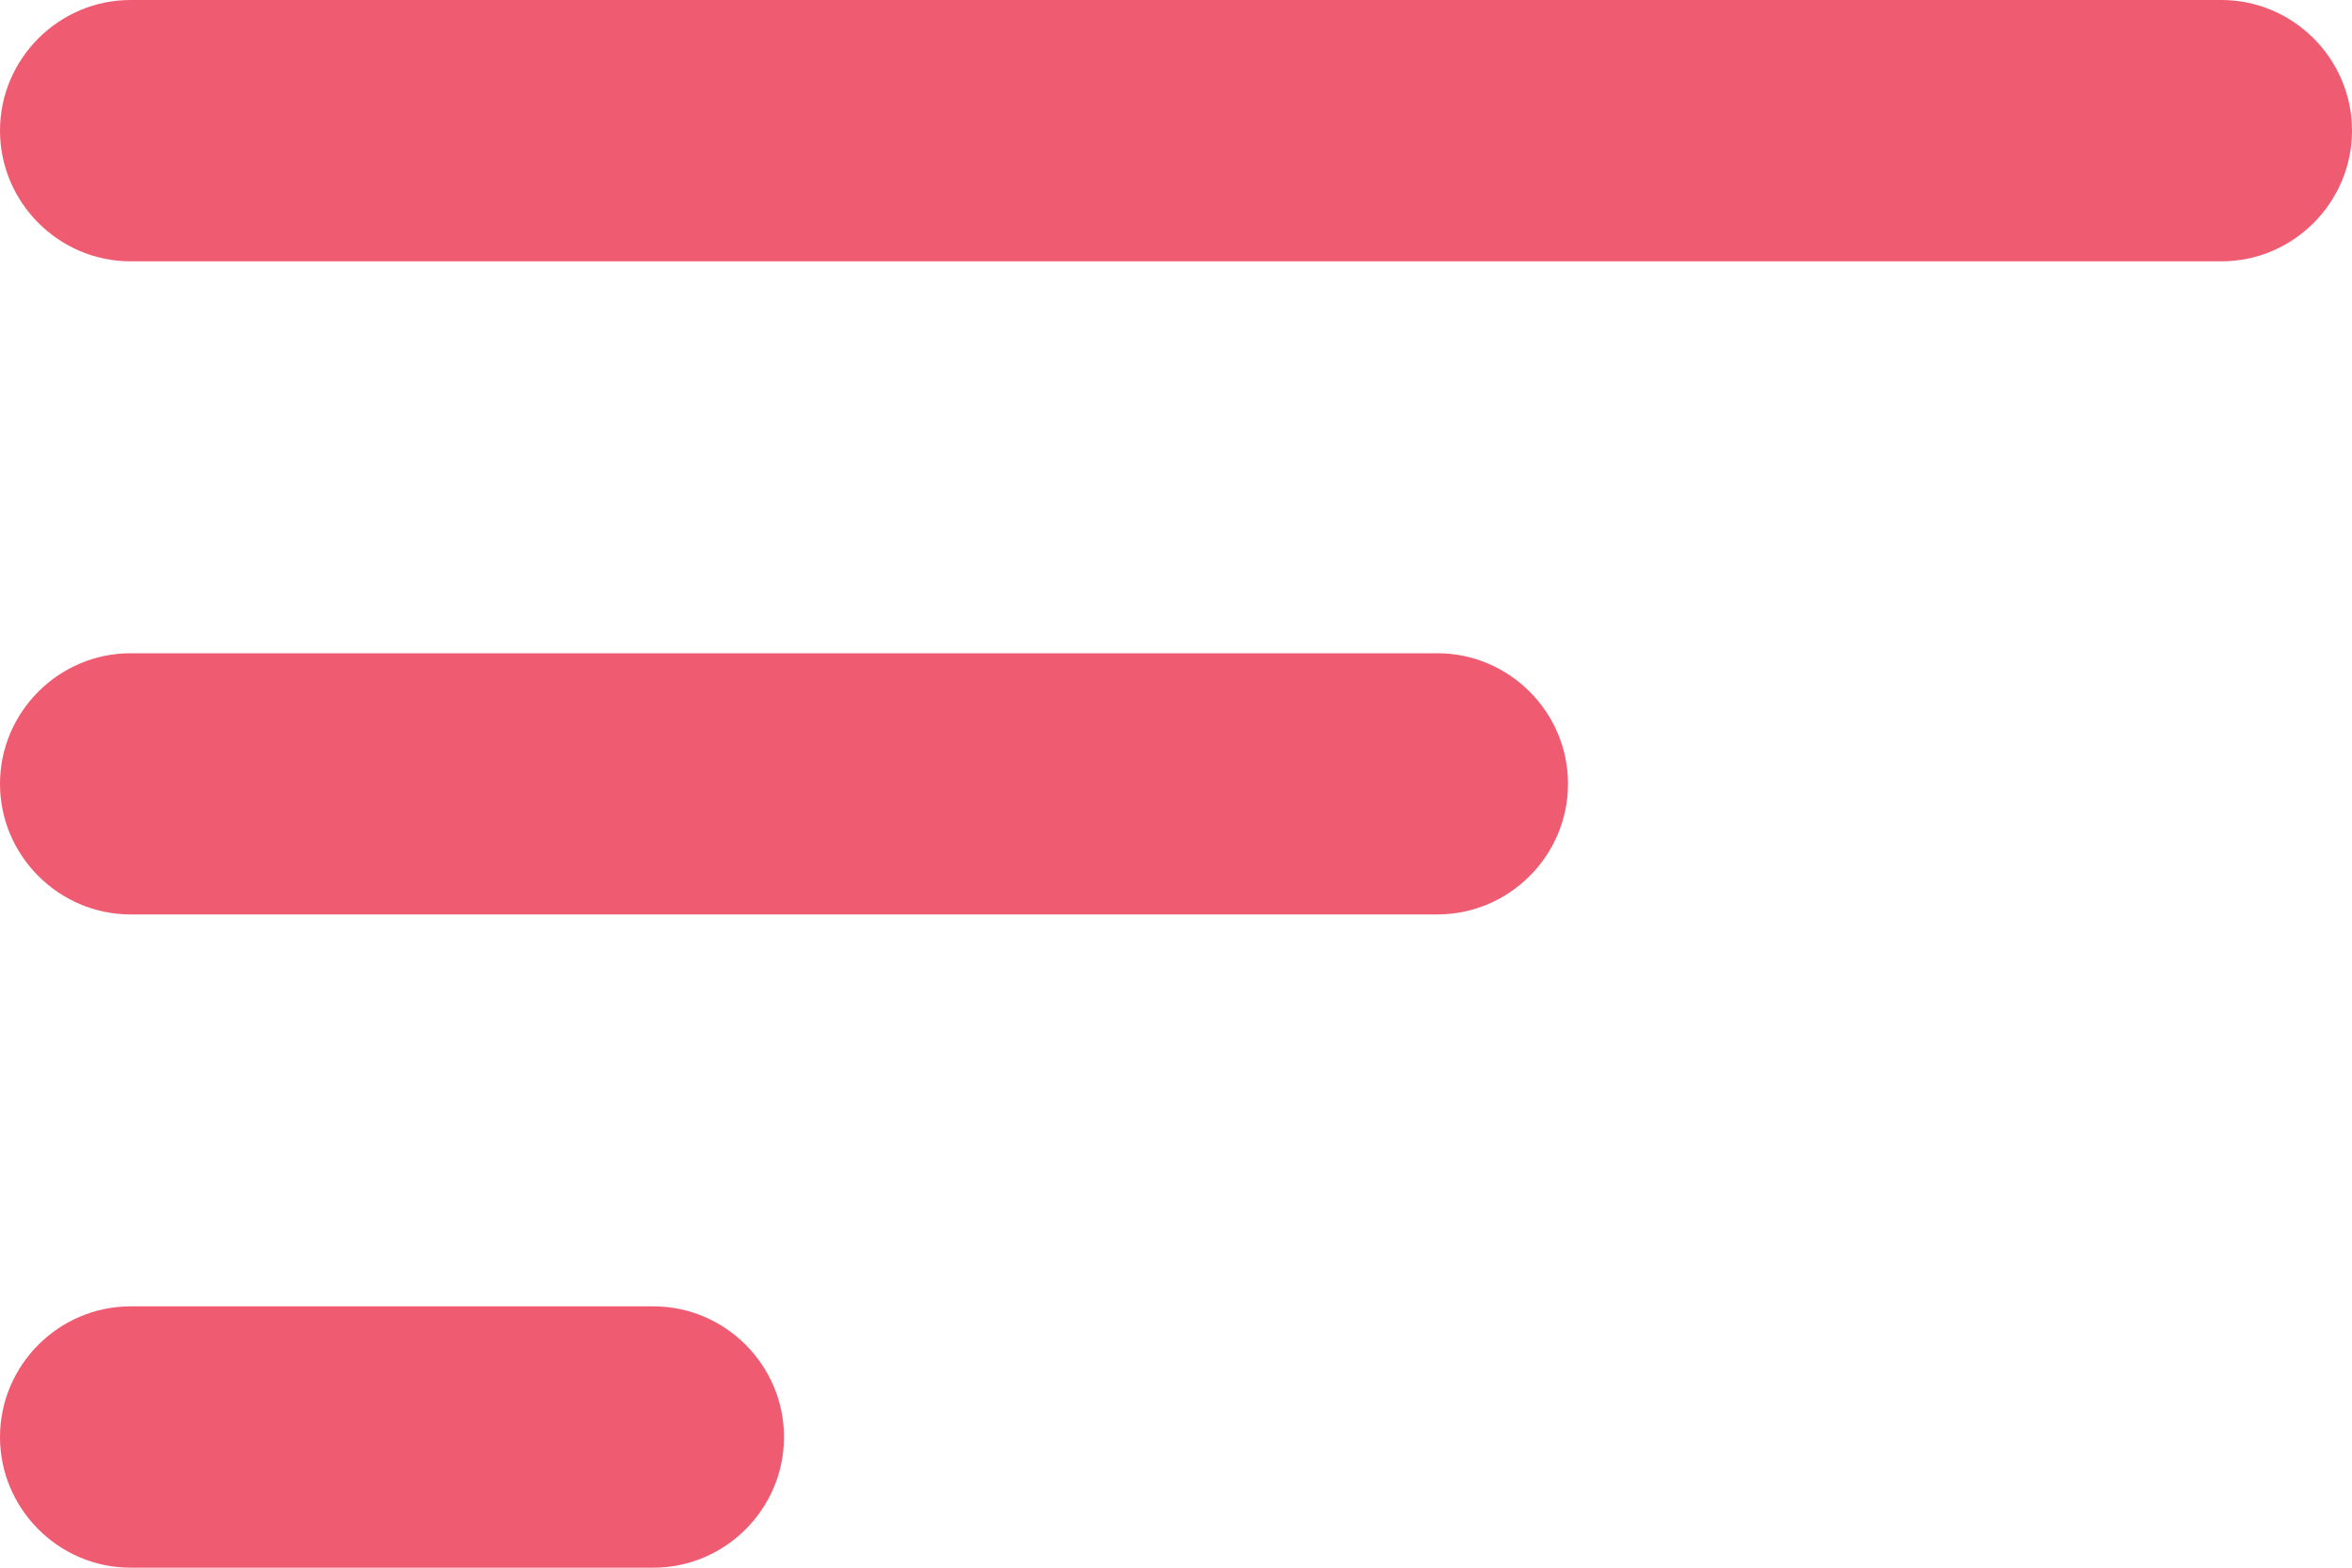
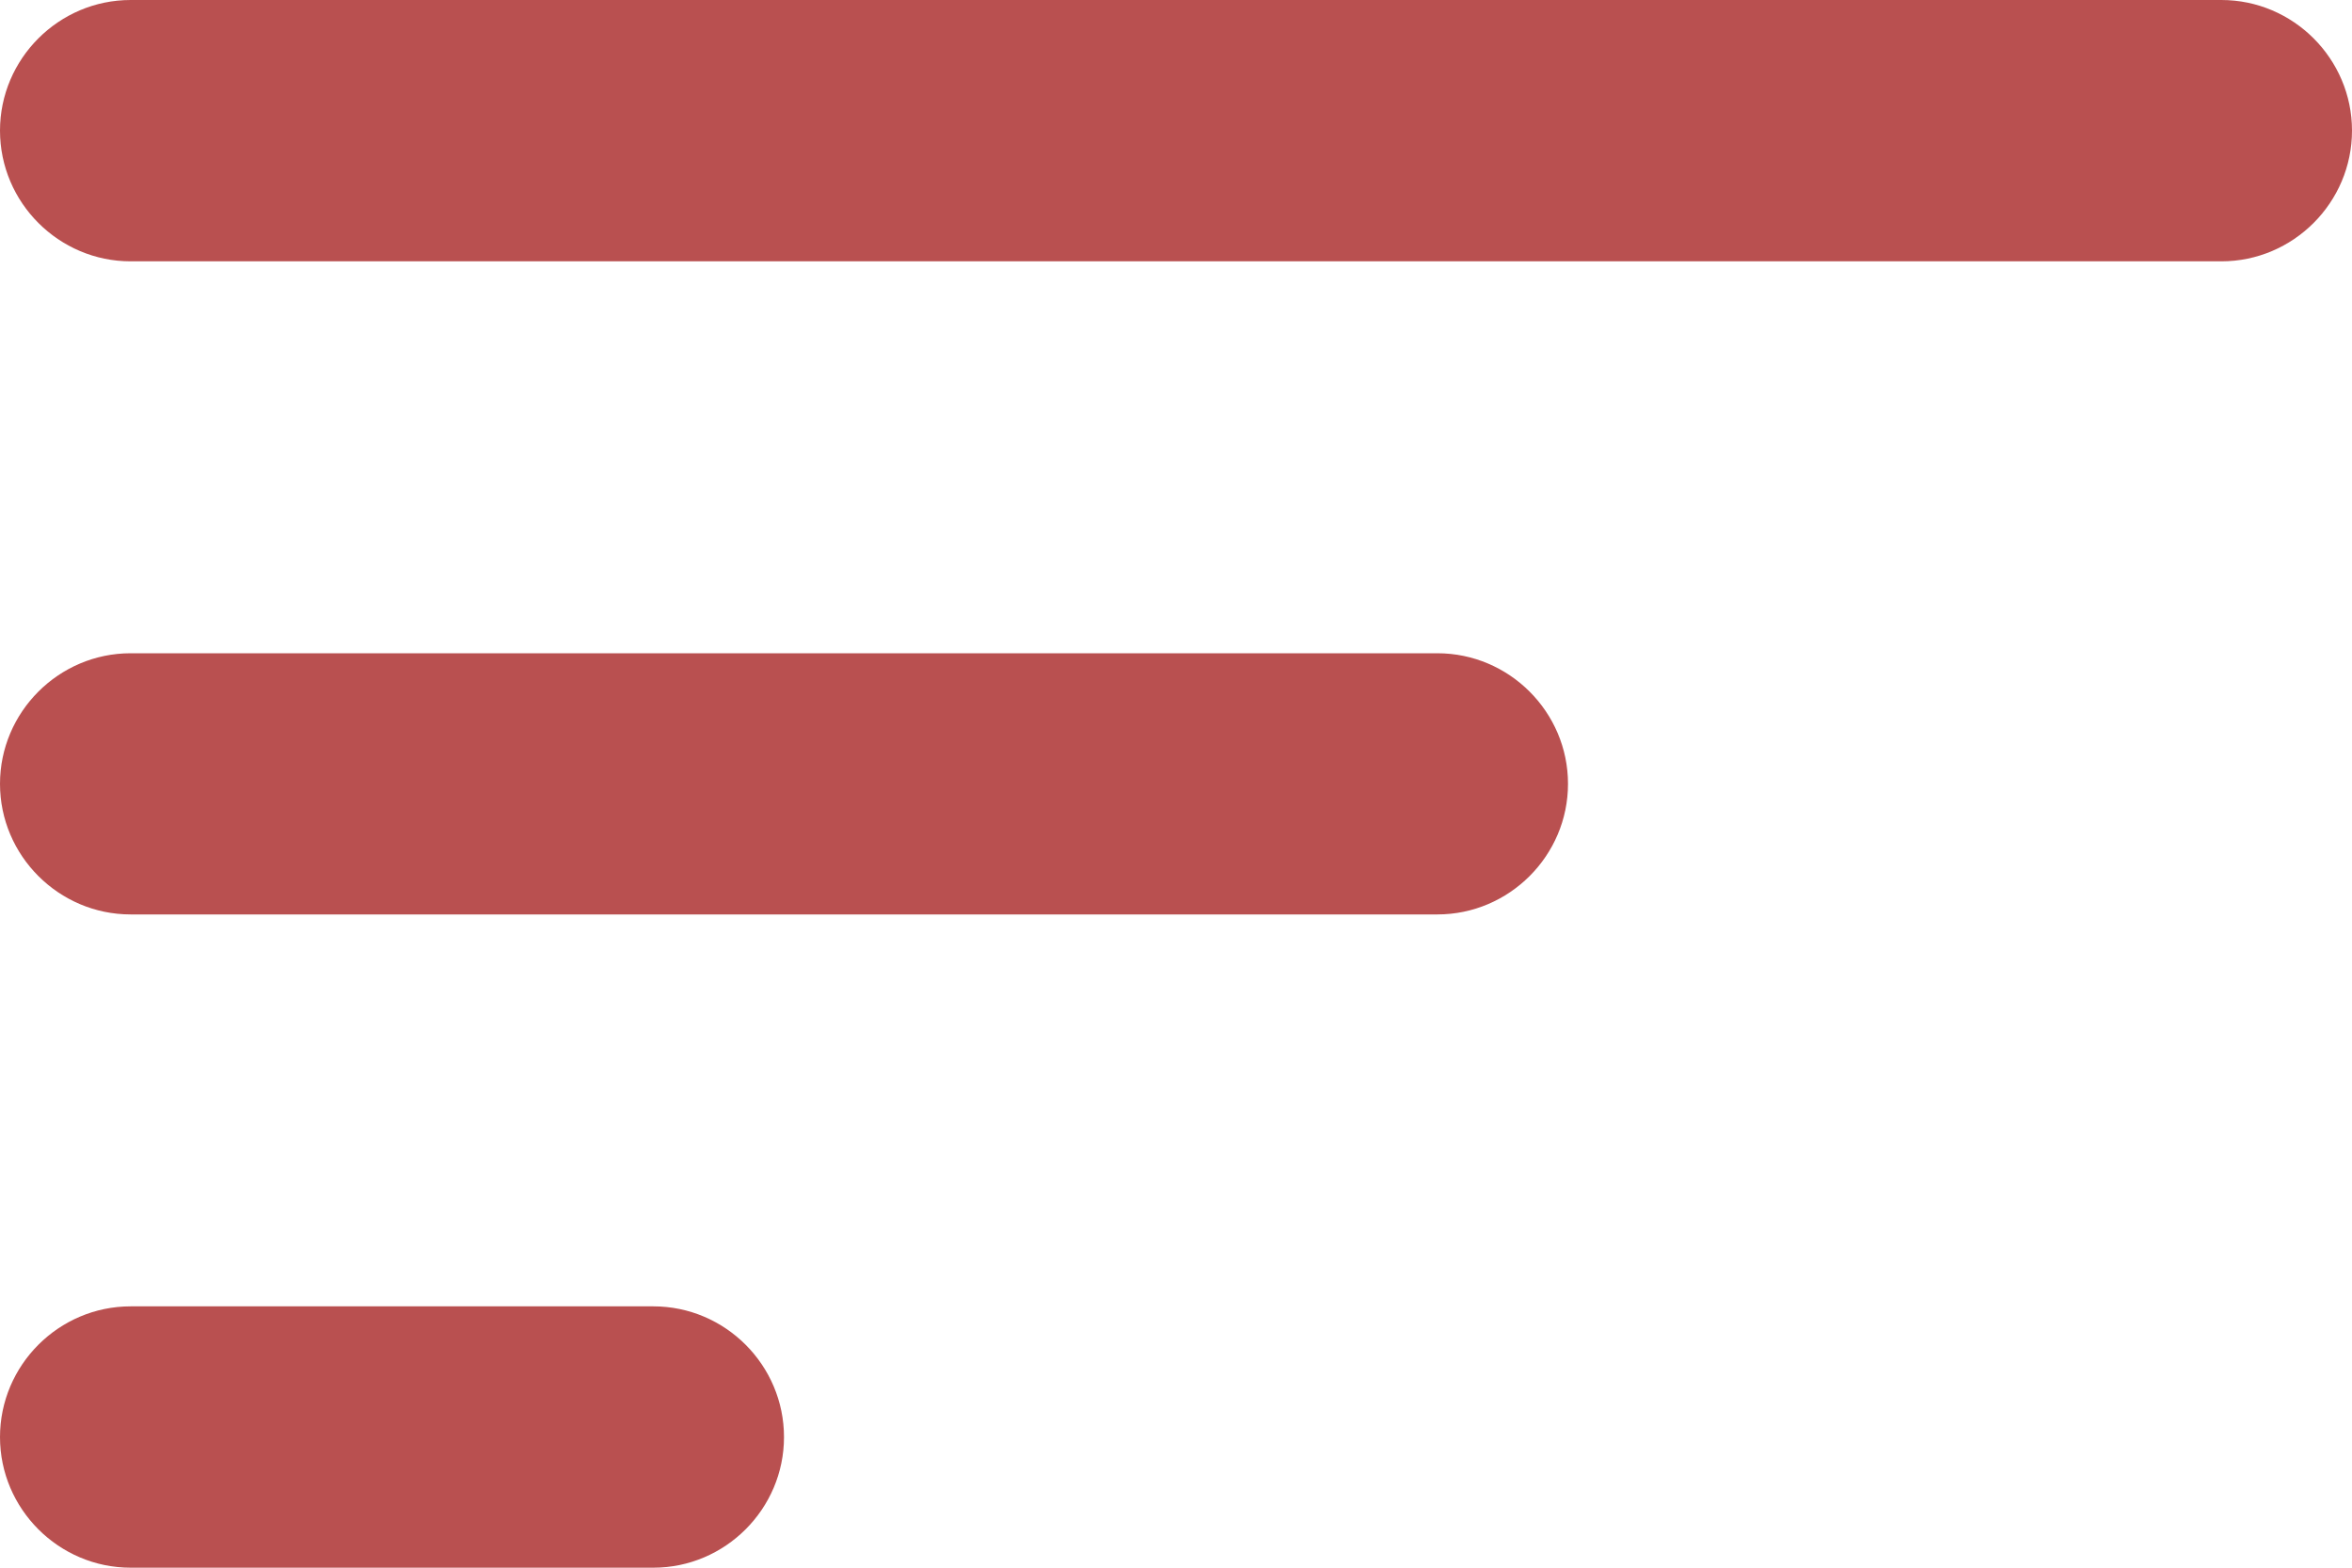
<svg xmlns="http://www.w3.org/2000/svg" width="15" height="10" viewBox="0 0 15 10" fill="none">
-   <path d="M0.833 10H4.167C4.625 10 5 9.625 5 9.167C5 8.708 4.625 8.333 4.167 8.333H0.833C0.375 8.333 0 8.708 0 9.167C0 9.625 0.375 10 0.833 10ZM0 0.833C0 1.292 0.375 1.667 0.833 1.667H14.167C14.625 1.667 15 1.292 15 0.833C15 0.375 14.625 0 14.167 0H0.833C0.375 0 0 0.375 0 0.833ZM0.833 5.833H9.167C9.625 5.833 10 5.458 10 5C10 4.542 9.625 4.167 9.167 4.167H0.833C0.375 4.167 0 4.542 0 5C0 5.458 0.375 5.833 0.833 5.833Z" fill="#EF5B70" />
+   <path d="M0.833 10H4.167C4.625 10 5 9.625 5 9.167C5 8.708 4.625 8.333 4.167 8.333H0.833C0.375 8.333 0 8.708 0 9.167C0 9.625 0.375 10 0.833 10ZM0 0.833C0 1.292 0.375 1.667 0.833 1.667H14.167C14.625 1.667 15 1.292 15 0.833C15 0.375 14.625 0 14.167 0H0.833C0.375 0 0 0.375 0 0.833ZM0.833 5.833H9.167C9.625 5.833 10 5.458 10 5C10 4.542 9.625 4.167 9.167 4.167H0.833C0.375 4.167 0 4.542 0 5C0 5.458 0.375 5.833 0.833 5.833Z" fill="#b95050" />
</svg>
